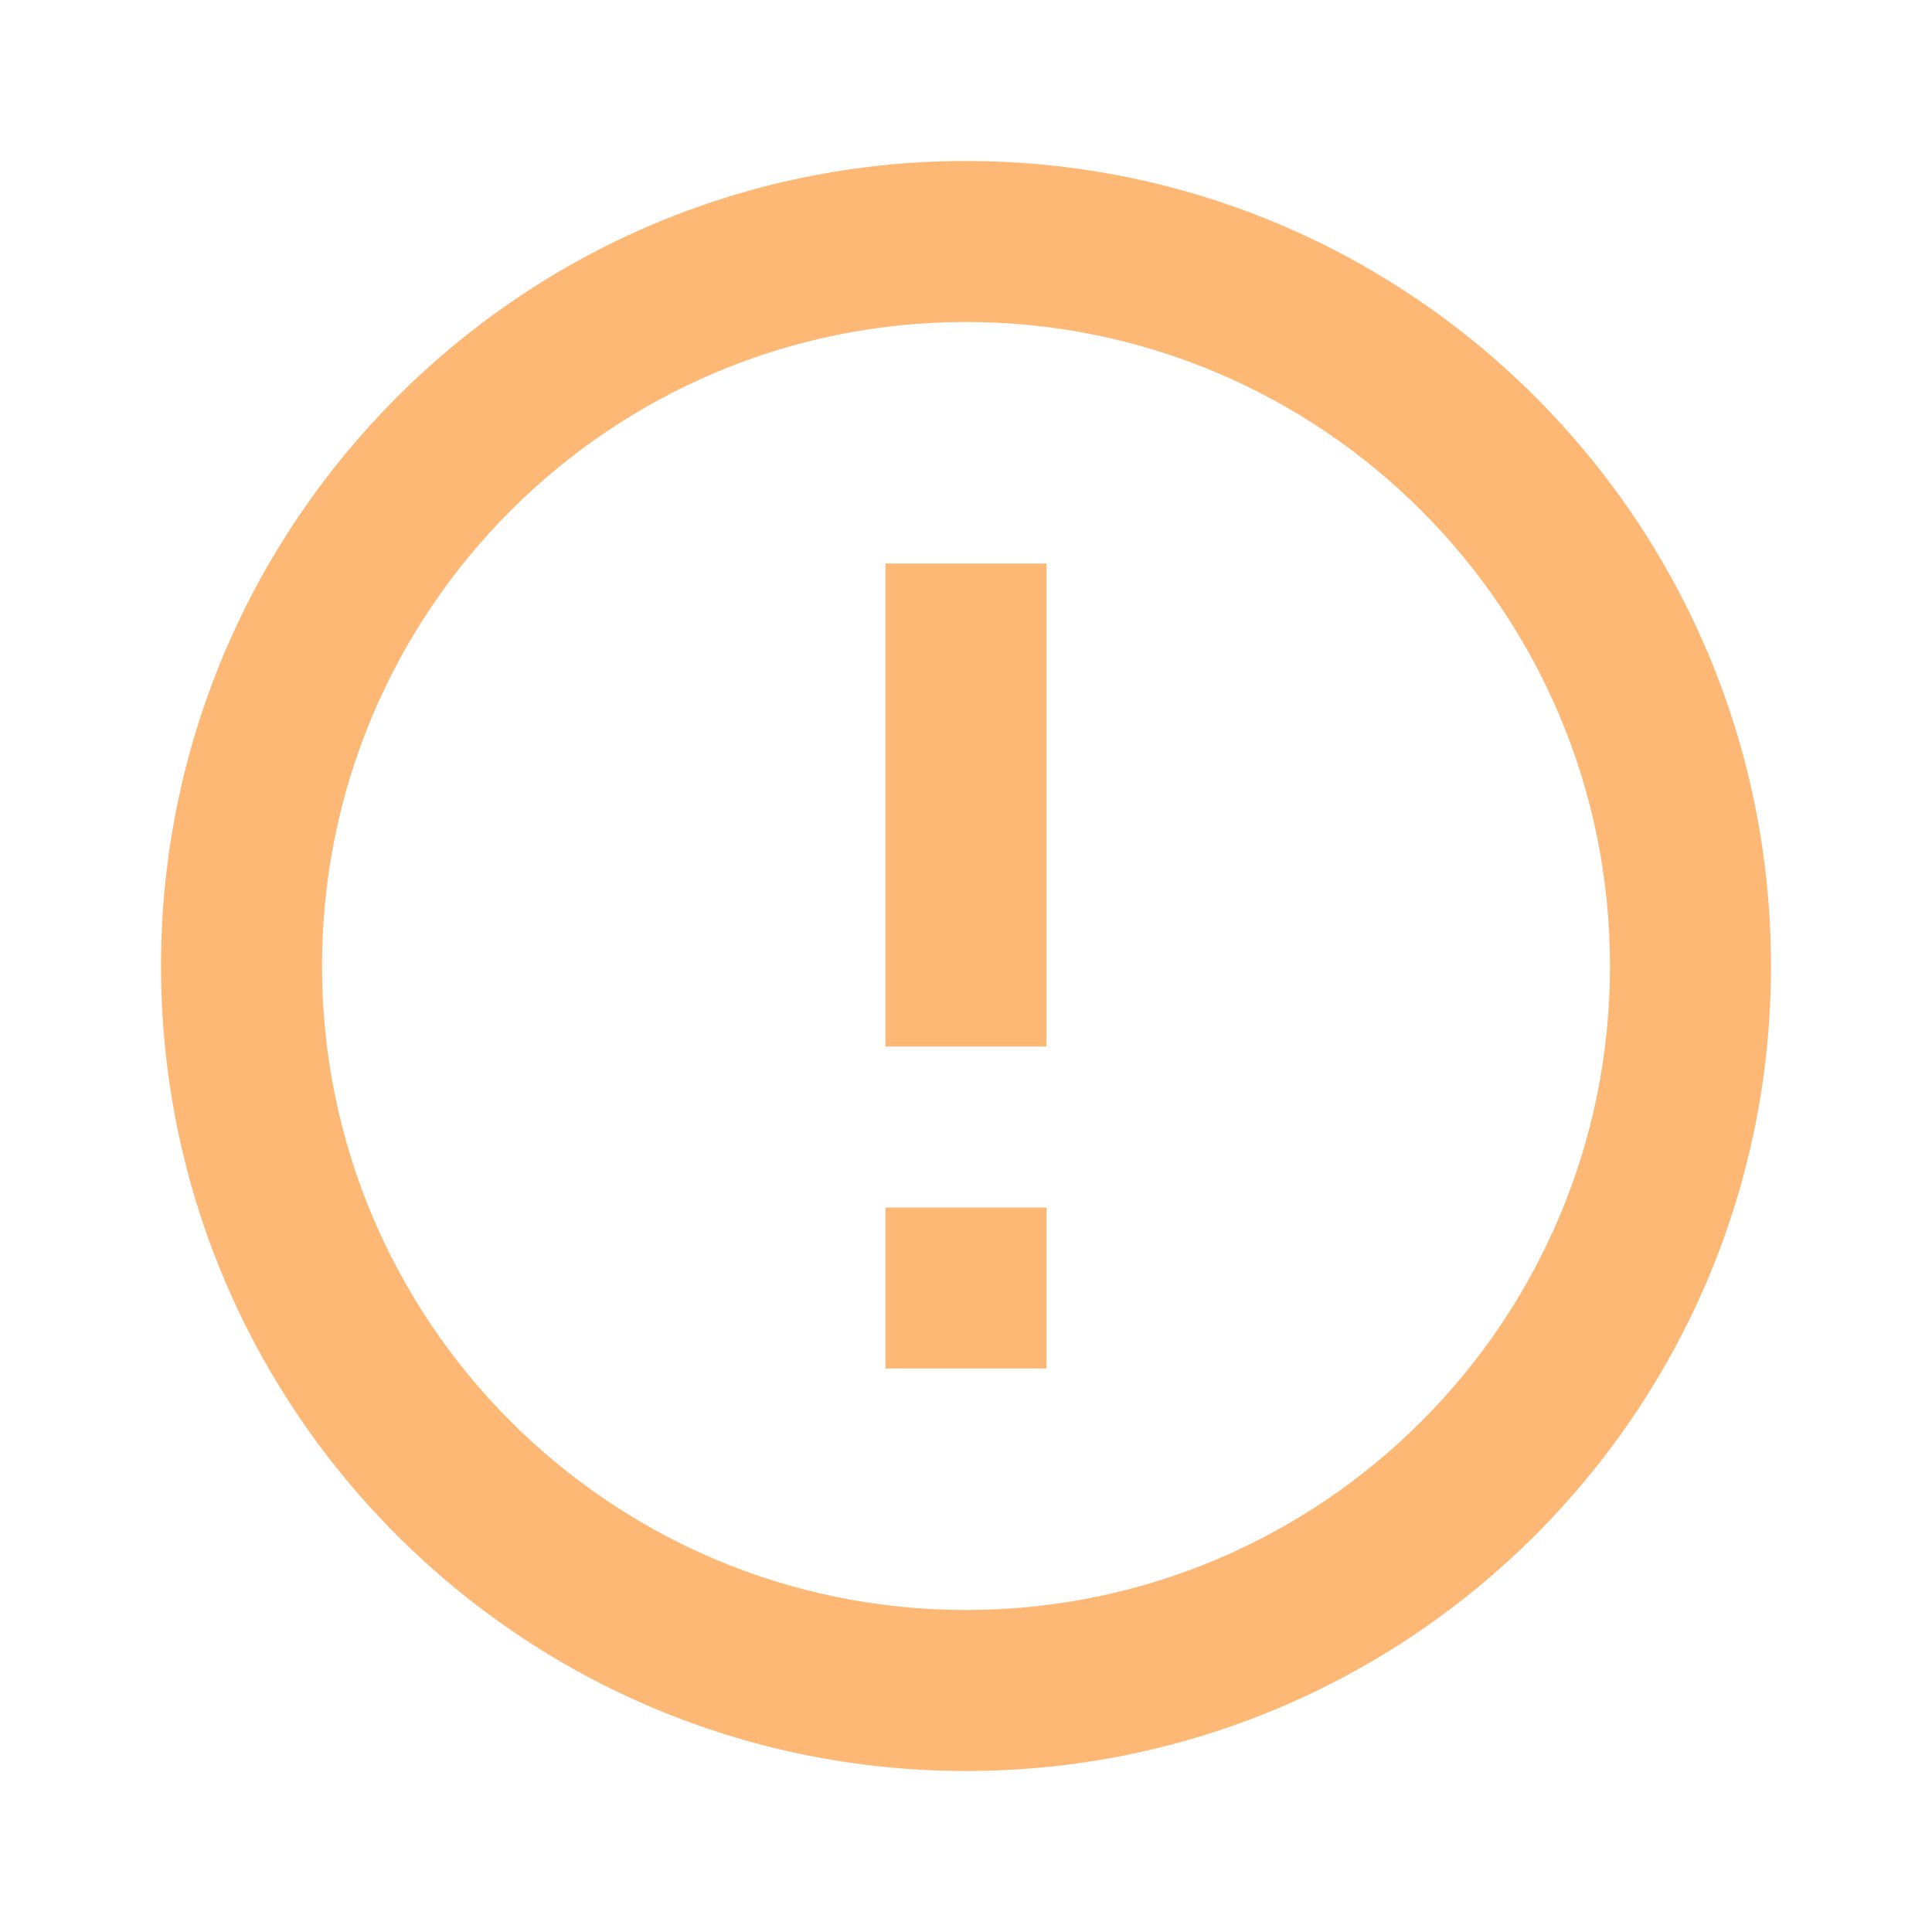
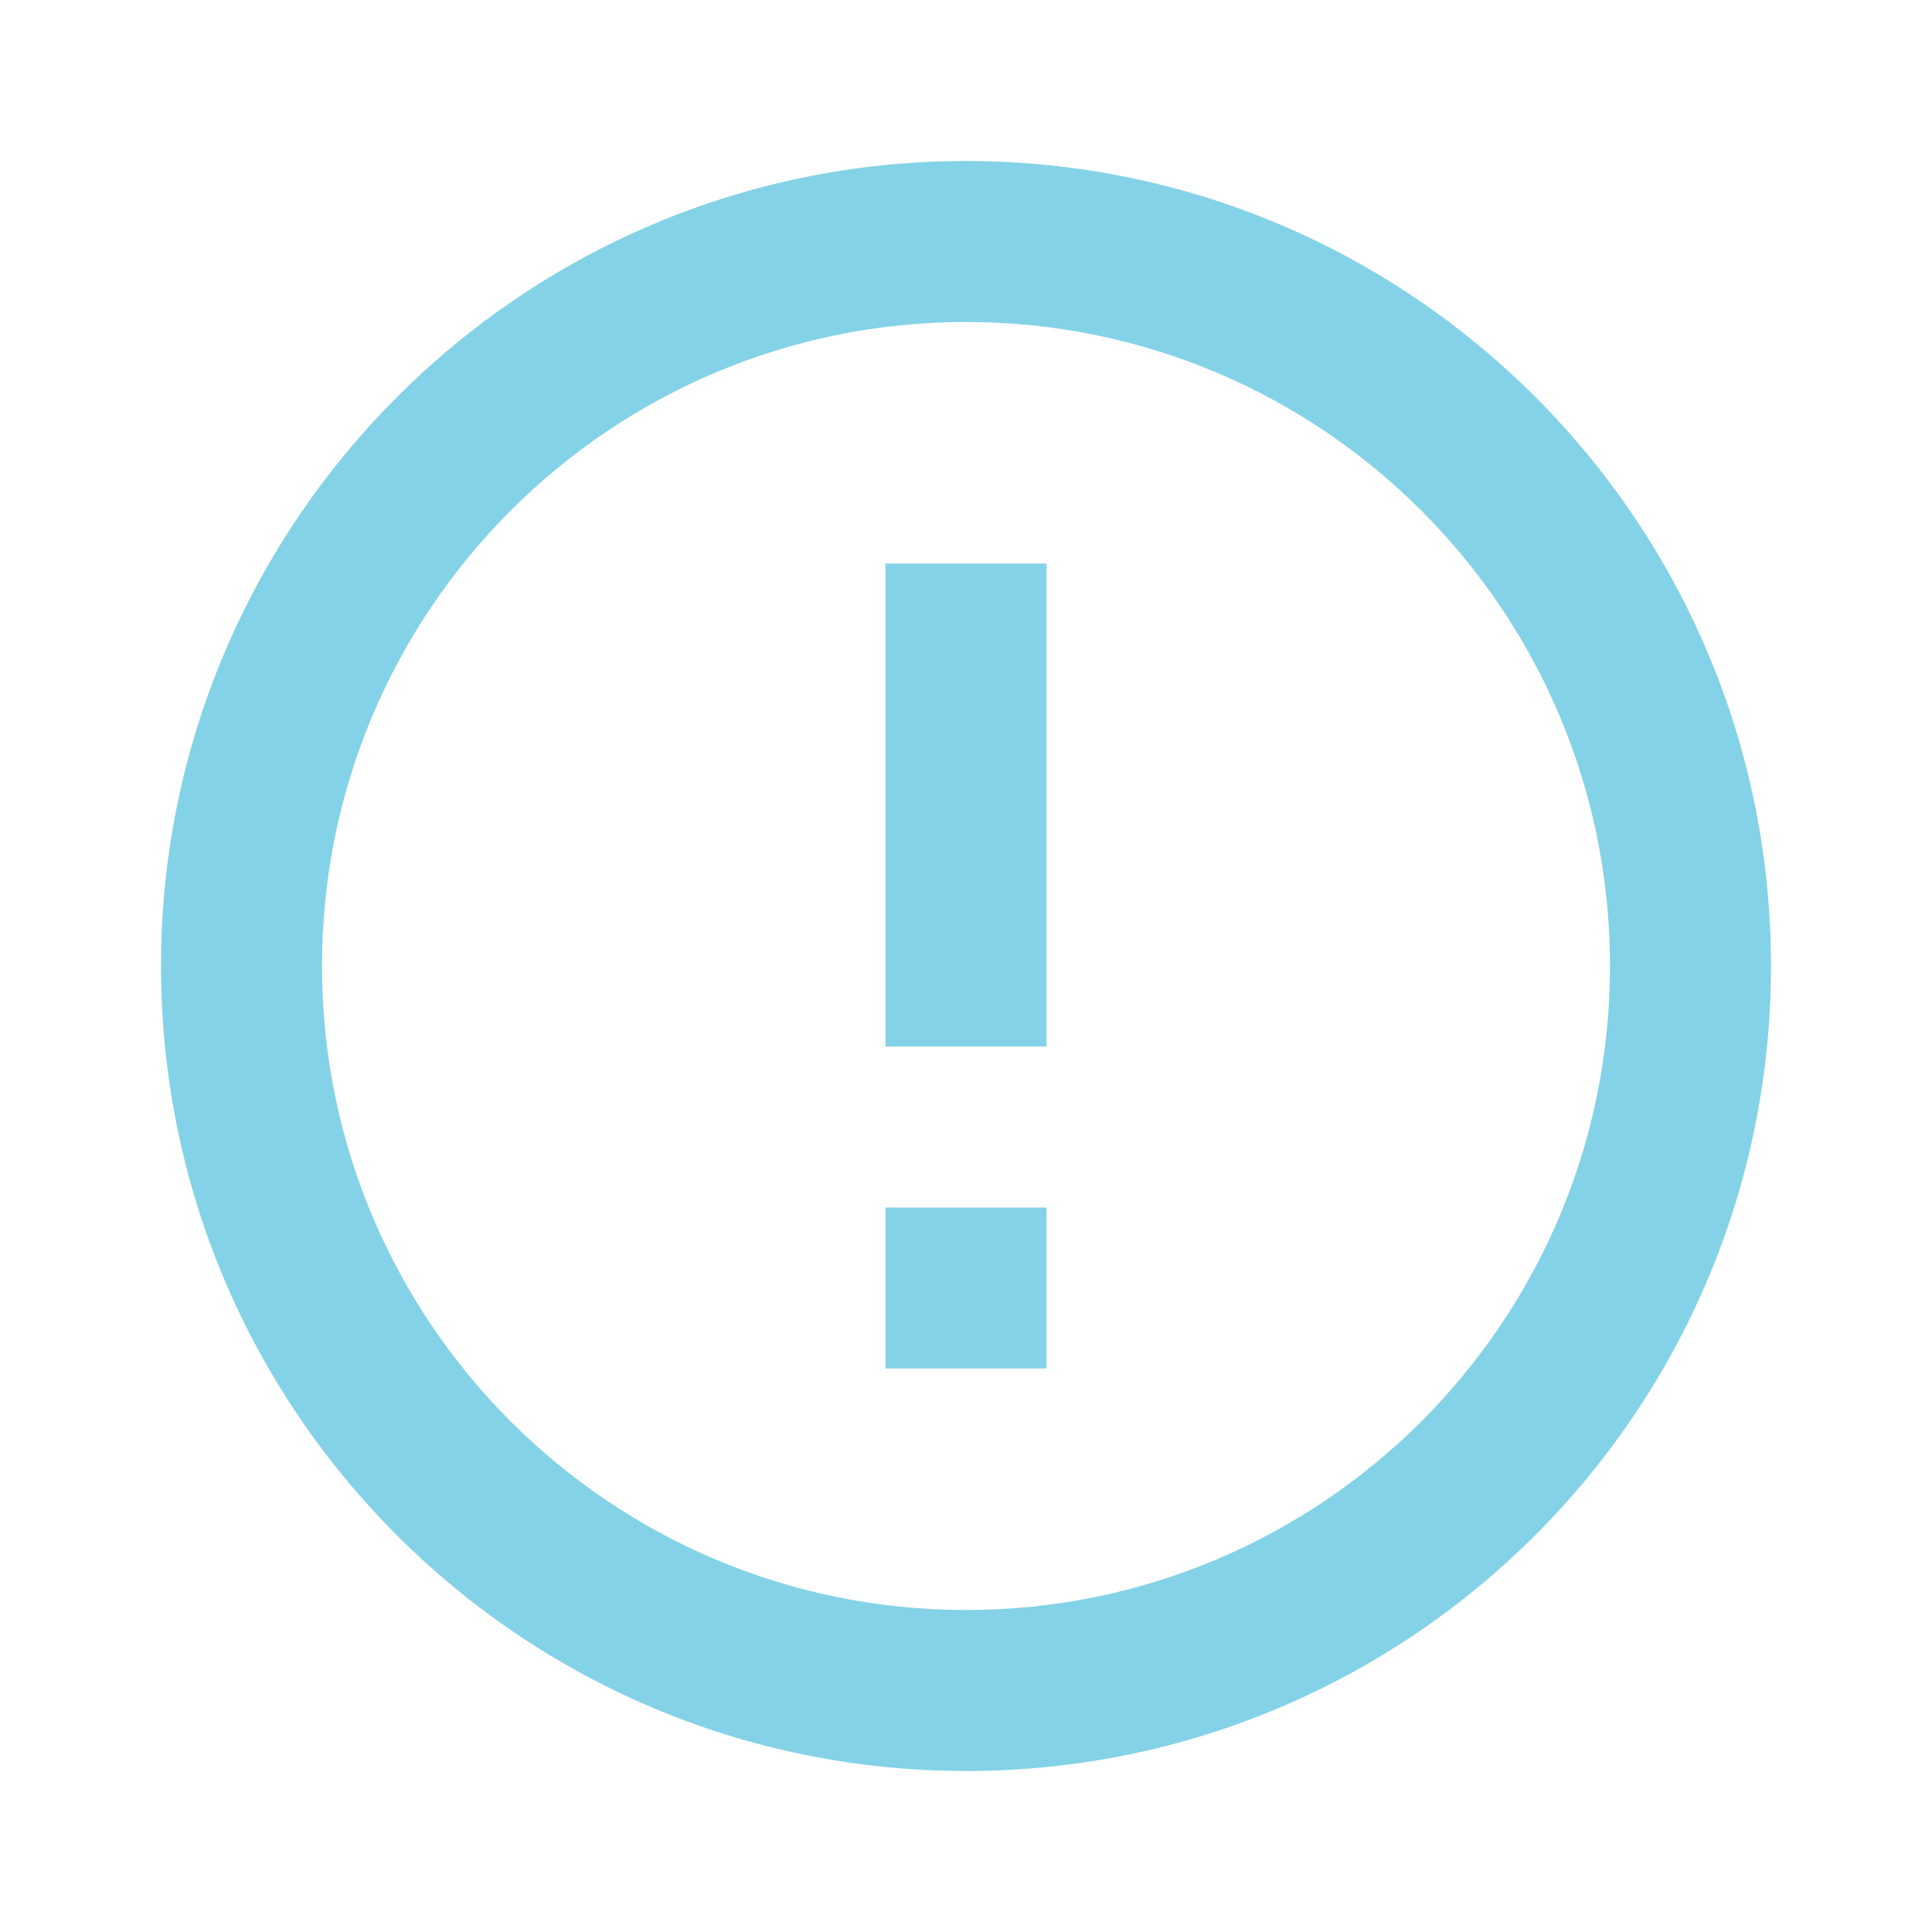
- <svg xmlns="http://www.w3.org/2000/svg" fill="#FEB876" preserveAspectRatio="xMidYMid meet" id="mdi-alert-circle-outline" viewBox="0 0 24 24">
+ <svg xmlns="http://www.w3.org/2000/svg" fill="#84D2E7" preserveAspectRatio="xMidYMid meet" id="mdi-alert-circle-outline" viewBox="0 0 24 24">
  <path d="M11,15H13V17H11V15M11,7H13V13H11V7M12,2C6.47,2 2,6.5 2,12A10,10 0 0,0 12,22A10,10 0 0,0 22,12A10,10 0 0,0 12,2M12,20A8,8 0 0,1 4,12A8,8 0 0,1 12,4A8,8 0 0,1 20,12A8,8 0 0,1 12,20Z" />
</svg>
